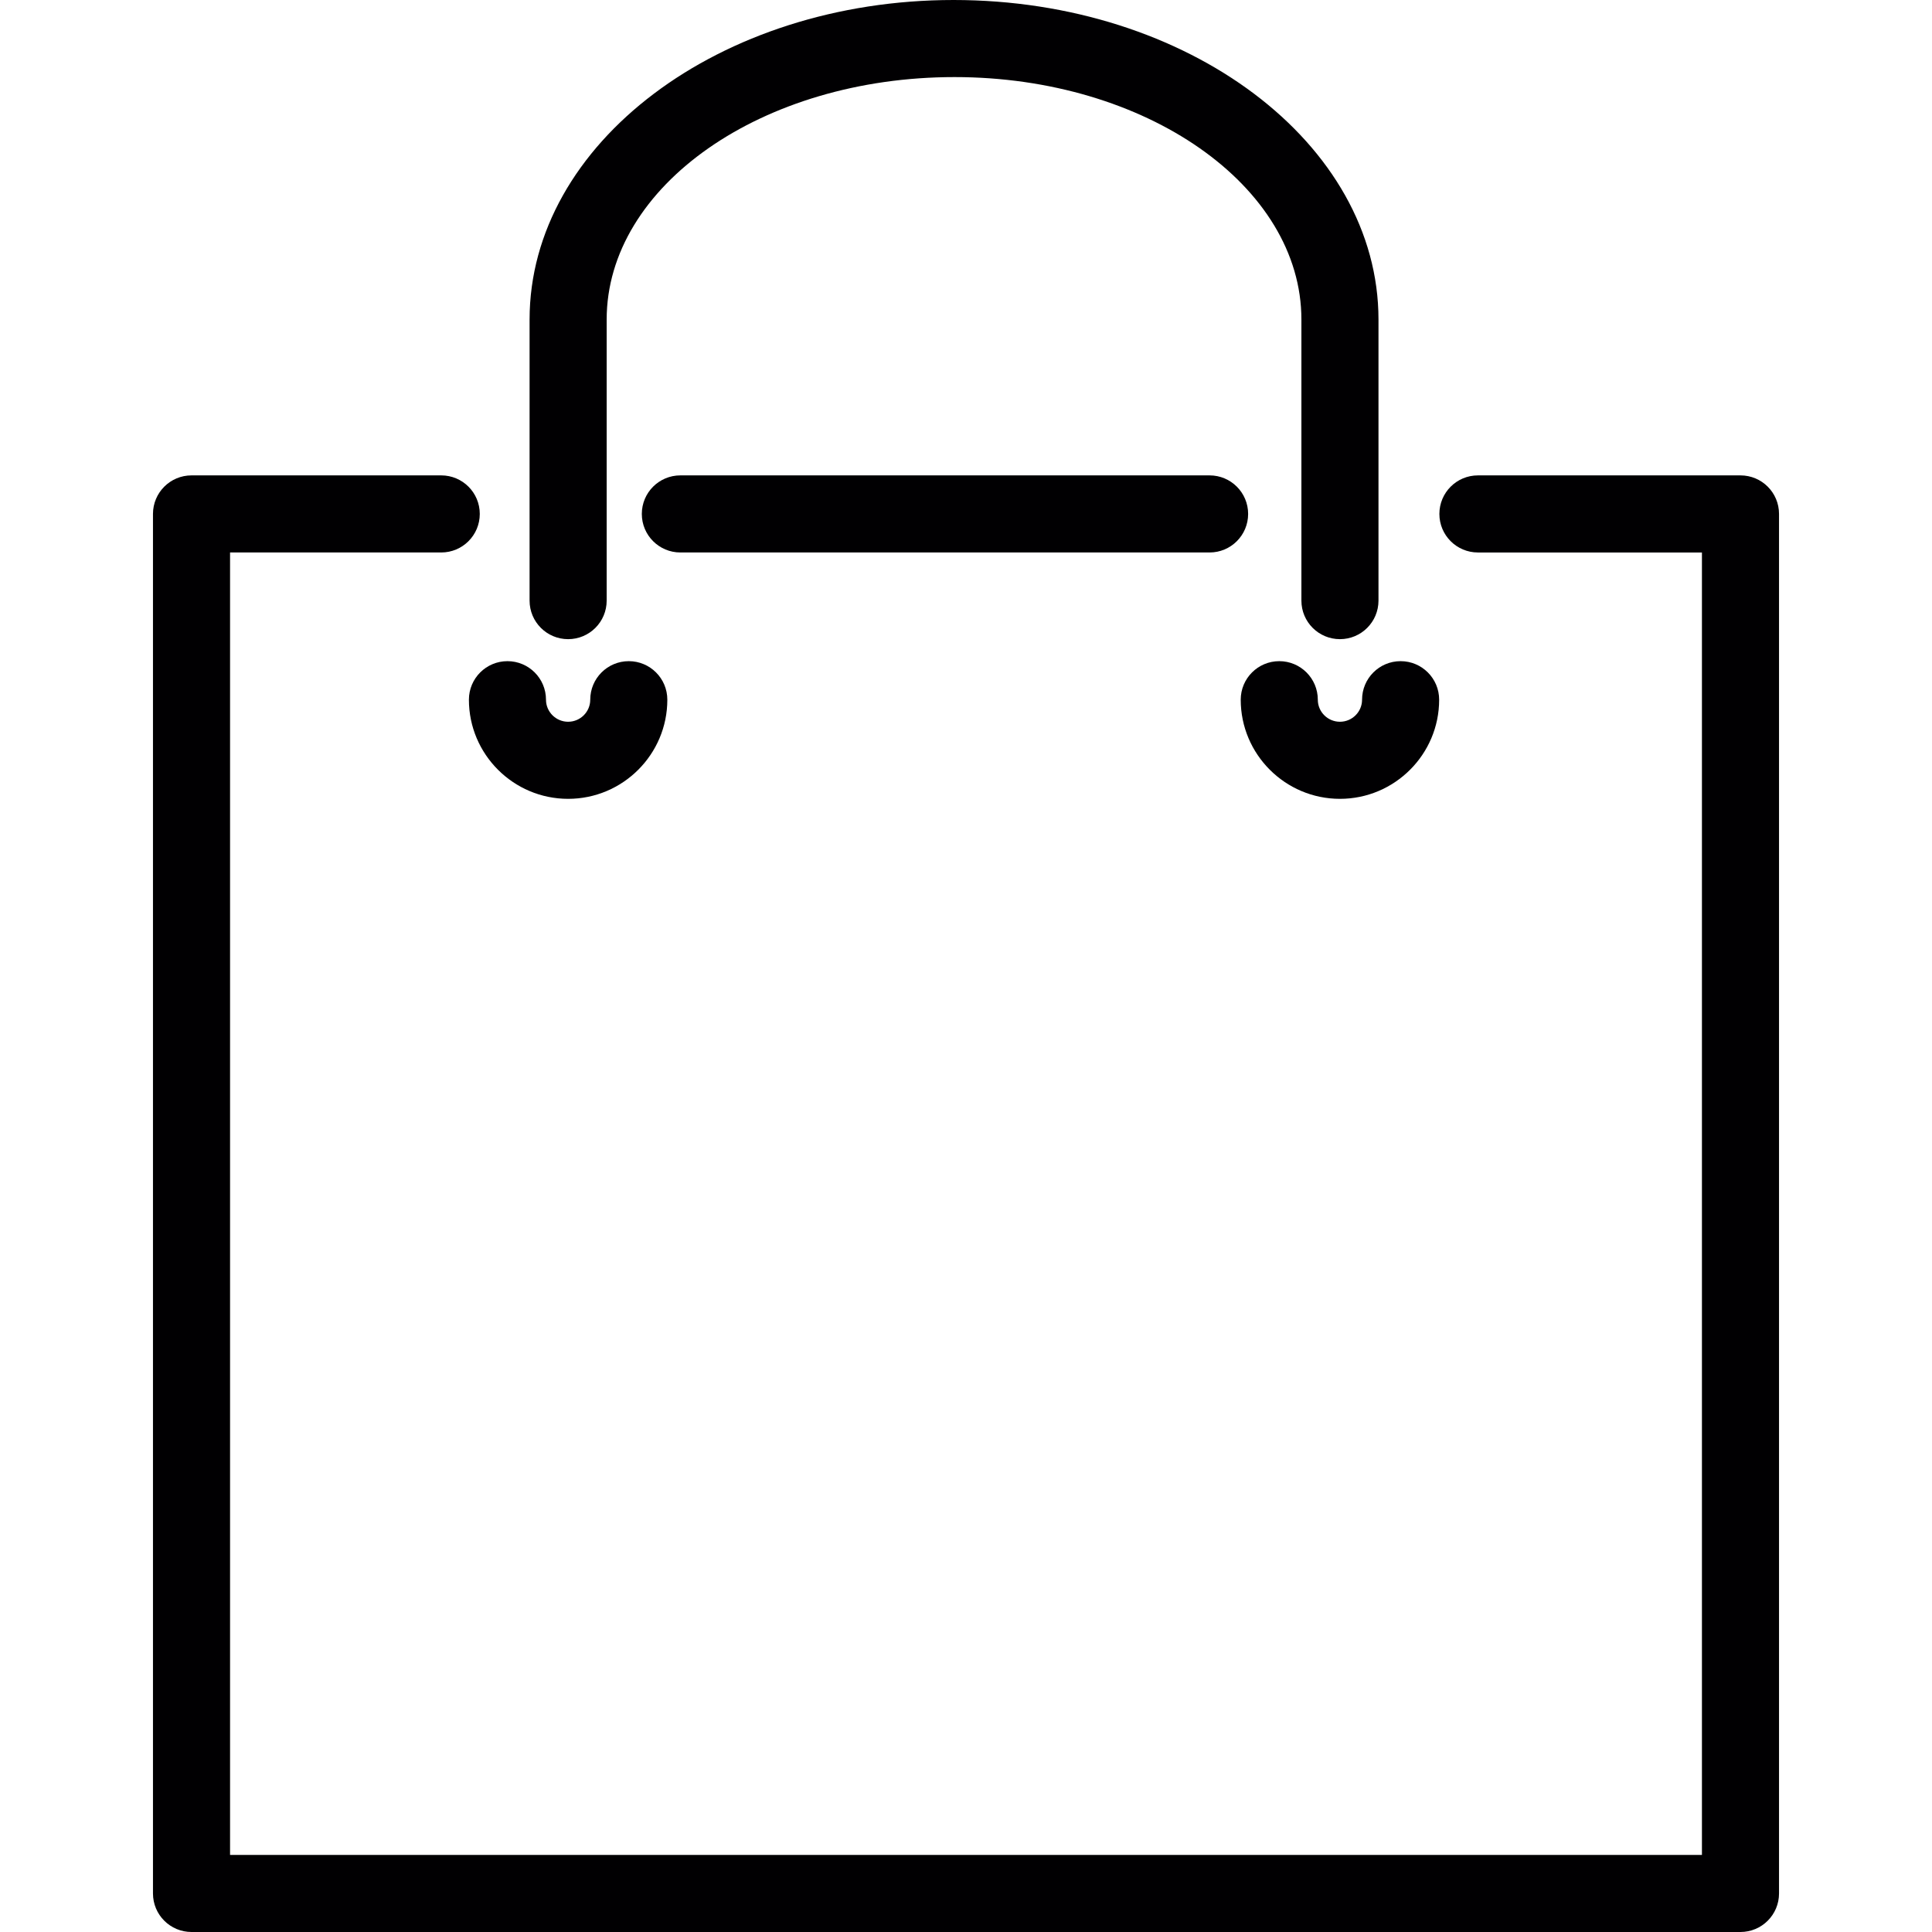
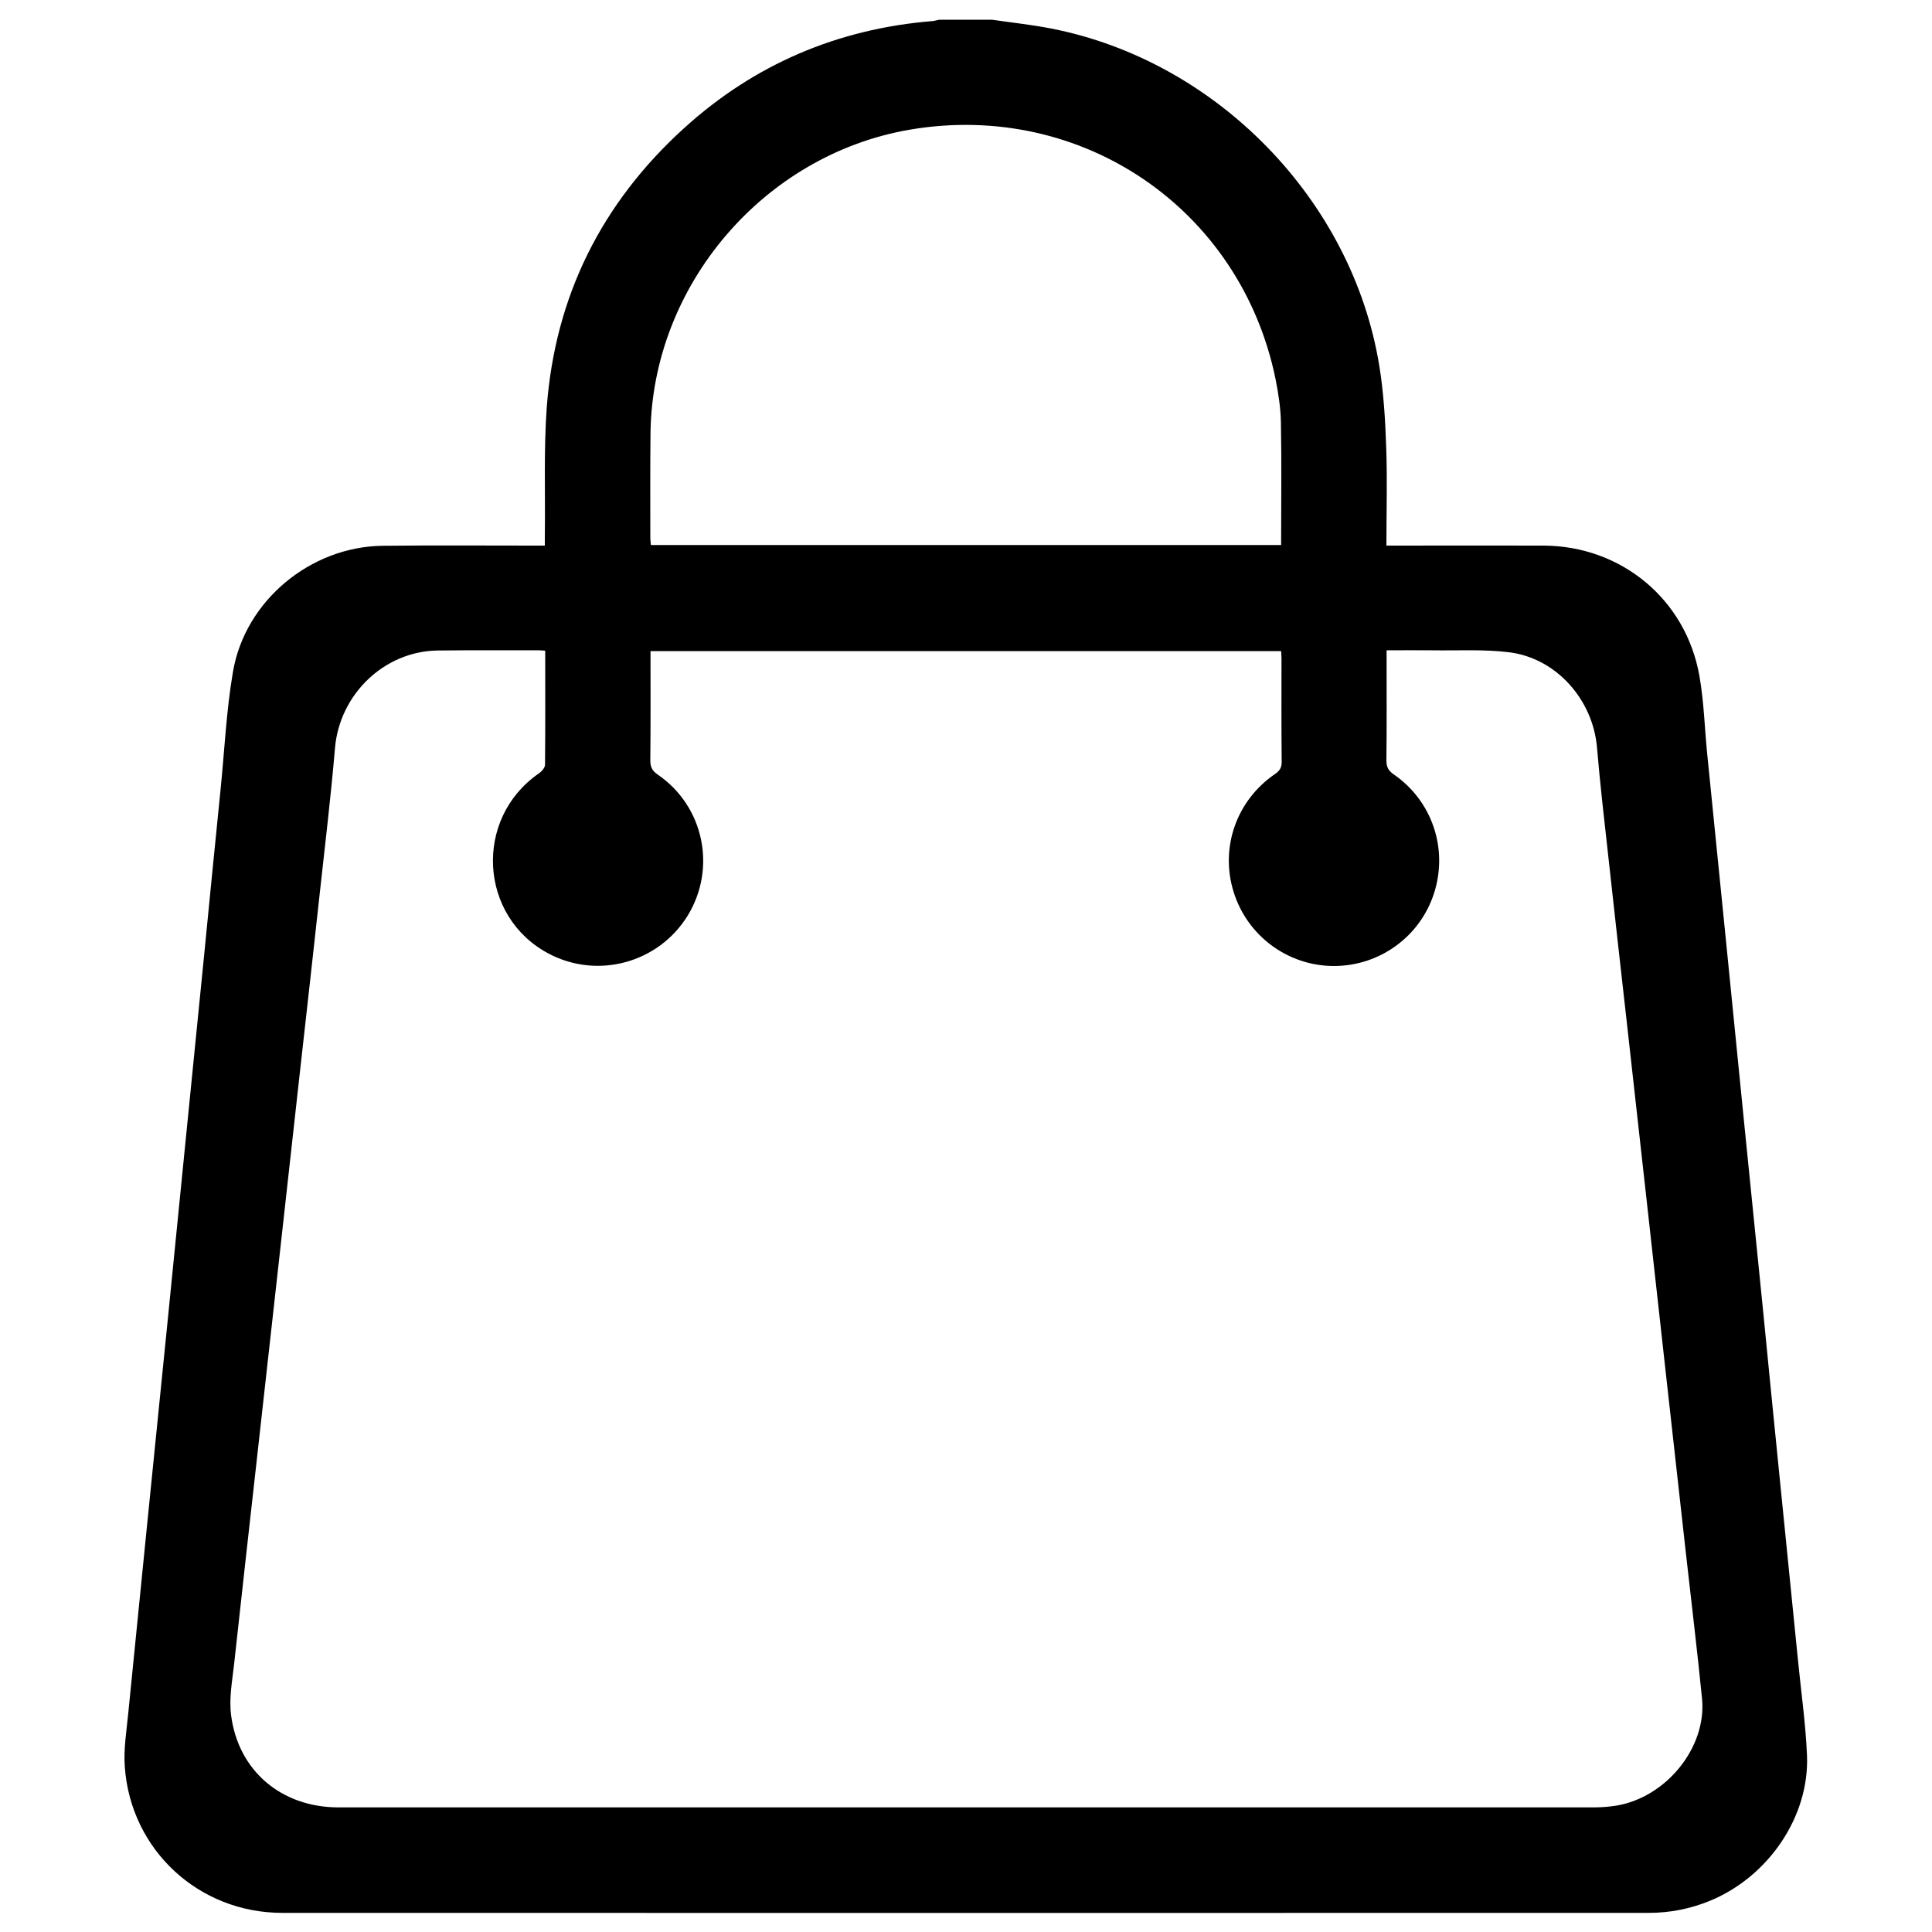
- <svg xmlns="http://www.w3.org/2000/svg" version="1.1" id="Capa_1" x="0px" y="0px" viewBox="0 0 407.453 407.453" style="enable-background:new 0 0 407.453 407.453;" xml:space="preserve">
+ <svg xmlns="http://www.w3.org/2000/svg" version="1.1" x="0px" y="0px" viewBox="0 0 1000 1000" enable-background="new 0 0 1000 1000" xml:space="preserve">
  <g>
-     <path style="fill:#010002;" d="M255.099,116.515c4.487,0,8.129-3.633,8.129-8.129c0-4.495-3.642-8.129-8.129-8.129H143.486   c-4.487,0-8.129,3.633-8.129,8.129c0,4.495,3.642,8.129,8.129,8.129H255.099z" />
-     <path style="fill:#010002;" d="M367.062,100.258H311.69c-4.487,0-8.129,3.633-8.129,8.129c0,4.495,3.642,8.129,8.129,8.129h47.243   v274.681H48.519V116.515h44.536c4.487,0,8.129-3.633,8.129-8.129c0-4.495-3.642-8.129-8.129-8.129H40.391   c-4.487,0-8.129,3.633-8.129,8.129v290.938c0,4.495,3.642,8.129,8.129,8.129h326.671c4.487,0,8.129-3.633,8.129-8.129V108.386   C375.191,103.891,371.557,100.258,367.062,100.258z" />
-     <path style="fill:#010002;" d="M282.59,134.796c4.487,0,8.129-3.633,8.129-8.129V67.394C290.718,30.238,250.604,0,201.101,0   c-49.308,0-89.414,30.238-89.414,67.394v59.274c0,4.495,3.642,8.129,8.129,8.129s8.129-3.633,8.129-8.129V67.394   c0-28.198,32.823-51.137,73.36-51.137c40.334,0,73.157,22.939,73.157,51.137v59.274   C274.461,131.163,278.095,134.796,282.59,134.796z" />
-     <path style="fill:#010002;" d="M98.892,147.566c0,11.526,9.389,20.907,20.923,20.907c11.534,0,20.923-9.38,20.923-20.907   c0-4.495-3.642-8.129-8.129-8.129s-8.129,3.633-8.129,8.129c0,2.561-2.089,4.65-4.666,4.65c-2.569,0-4.666-2.089-4.666-4.65   c0-4.495-3.642-8.129-8.129-8.129S98.892,143.071,98.892,147.566z" />
-     <path style="fill:#010002;" d="M282.59,168.473c11.534,0,20.923-9.38,20.923-20.907c0-4.495-3.642-8.129-8.129-8.129   c-4.487,0-8.129,3.633-8.129,8.129c0,2.561-2.089,4.65-4.666,4.65c-2.577,0-4.666-2.089-4.666-4.65   c0-4.495-3.642-8.129-8.129-8.129c-4.487,0-8.129,3.633-8.129,8.129C261.667,159.092,271.055,168.473,282.59,168.473z" />
+     <path d="M935.3,908.6c-0.7-16.6-3.1-33.1-4.7-49.6c-3.2-31.9-6.4-63.8-9.6-95.6c-2.9-28.6-5.7-57.2-8.5-85.7c-3.2-31.7-6.4-63.5-9.6-95.2c-3.2-31.7-6.3-63.5-9.5-95.2c-3.2-32.2-6.5-64.4-9.7-96.5c-1.4-13.7-1.7-27.5-4.1-41c-7-39.6-40.4-67.2-80.6-67.4c-25.4-0.1-50.8,0-76.2,0c-1.6,0-3.2,0-5.2,0c0-17.3,0.5-34.1-0.1-50.8c-0.5-14.2-1.3-28.4-3.6-42.4c-14-85.7-84.1-157.6-169.6-174.4c-10.2-2-20.6-3.1-30.9-4.6c-9.1,0-18.1,0-27.2,0c-1.2,0.2-2.3,0.6-3.5,0.7c-49.1,4-92.3,22.4-128.7,55.5c-42.6,38.7-66.7,86.9-71,144.4c-1.6,22.1-0.7,44.4-1,66.6c0,1.6,0,3.2,0,5c-2.3,0-4,0-5.6,0c-26.2,0-52.3-0.2-78.5,0.1c-37.2,0.5-71,28.4-77.3,65.1c-3.5,20.4-4.4,41.1-6.5,61.7c-2.9,28.6-5.7,57.1-8.5,85.7c-3.2,32-6.4,64.1-9.6,96.1c-3.1,31.4-6.3,62.9-9.4,94.3c-3.5,34.7-7,69.5-10.5,104.2c-3.2,32.3-6.5,64.7-9.7,97c-0.9,9.3-2.5,18.8-1.8,28c3.1,43,38.3,75.5,81.5,75.5c235.8,0.1,471.5,0,707.3,0c11,0,21.6-2.1,31.8-6.3C915.4,971.3,936.6,940.2,935.3,908.6z M336.7,224.2c0.9-76.6,58.7-144.2,134.3-157.1c88.8-15.1,171.1,40.9,189.2,129c1.5,7.5,2.7,15.3,2.8,22.9c0.4,20.8,0.1,41.7,0.1,63.1c-108.8,0-217.3,0-326.2,0c-0.1-1.2-0.3-2.3-0.3-3.5C336.6,260.4,336.5,242.3,336.7,224.2z M836.6,934.6c-3.9,0.6-7.8,0.9-11.7,0.9c-216.6,0-433.1,0-649.7,0c-29.4,0-51.9-18.8-55.6-47.8c-1.1-8.7,0.6-17.7,1.6-26.6c3.7-34.3,7.6-68.5,11.4-102.7c4.1-36.8,8.2-73.6,12.3-110.4c3.5-31.2,6.9-62.5,10.4-93.7c3.5-31.2,7-62.5,10.4-93.7c2.7-24.5,5.6-48.9,7.7-73.5c2.4-27.7,25.4-50,53.1-50.4c17.5-0.2,35.1-0.1,52.6-0.1c0.9,0,1.8,0.1,3.1,0.2c0,20,0.1,39.6-0.1,59c0,1.6-1.8,3.6-3.3,4.6c-33.7,23.4-30.9,74.1,5.2,93.2c25.4,13.4,56.8,4.8,71.9-19.6c15.1-24.6,8.5-56.7-15.5-73.1c-2.9-2-3.8-4-3.8-7.3c0.2-18.7,0.1-37.5,0.1-56.6c108.8,0,217.5,0,326.4,0c0.1,1.3,0.2,2.6,0.2,3.9c0,17.8-0.1,35.7,0.1,53.5c0,2.9-1,4.5-3.4,6.2c-20,13.6-28.6,38.1-21.5,61c7,22.7,28,38.3,51.7,38.4c23.8,0.1,44.9-15.2,52.1-37.8c7.3-22.9-1-47.6-20.8-61.3c-2.8-1.9-3.9-3.8-3.9-7.3c0.2-17.4,0.1-34.8,0.1-52.2c0-1.5,0-3,0-4.8c8.3,0,16.1-0.1,23.9,0c13.1,0.2,26.4-0.6,39.4,1c24.6,3,43.5,24.6,45.6,49.3c1.6,19,3.8,37.9,5.9,56.8c3.1,28.7,6.4,57.4,9.6,86.1c3.5,31.4,7,62.8,10.5,94.2c3.2,28.5,6.3,57.1,9.5,85.6c3.5,31.4,7,62.8,10.5,94.2c2.8,25.2,5.9,50.4,8.4,75.7C883.3,904.6,862.4,930.3,836.6,934.6z" />
  </g>
-   <g>
- </g>
-   <g>
- </g>
-   <g>
- </g>
-   <g>
- </g>
-   <g>
- </g>
-   <g>
- </g>
-   <g>
- </g>
-   <g>
- </g>
-   <g>
- </g>
-   <g>
- </g>
-   <g>
- </g>
-   <g>
- </g>
-   <g>
- </g>
-   <g>
- </g>
-   <g>
- </g>
</svg>
